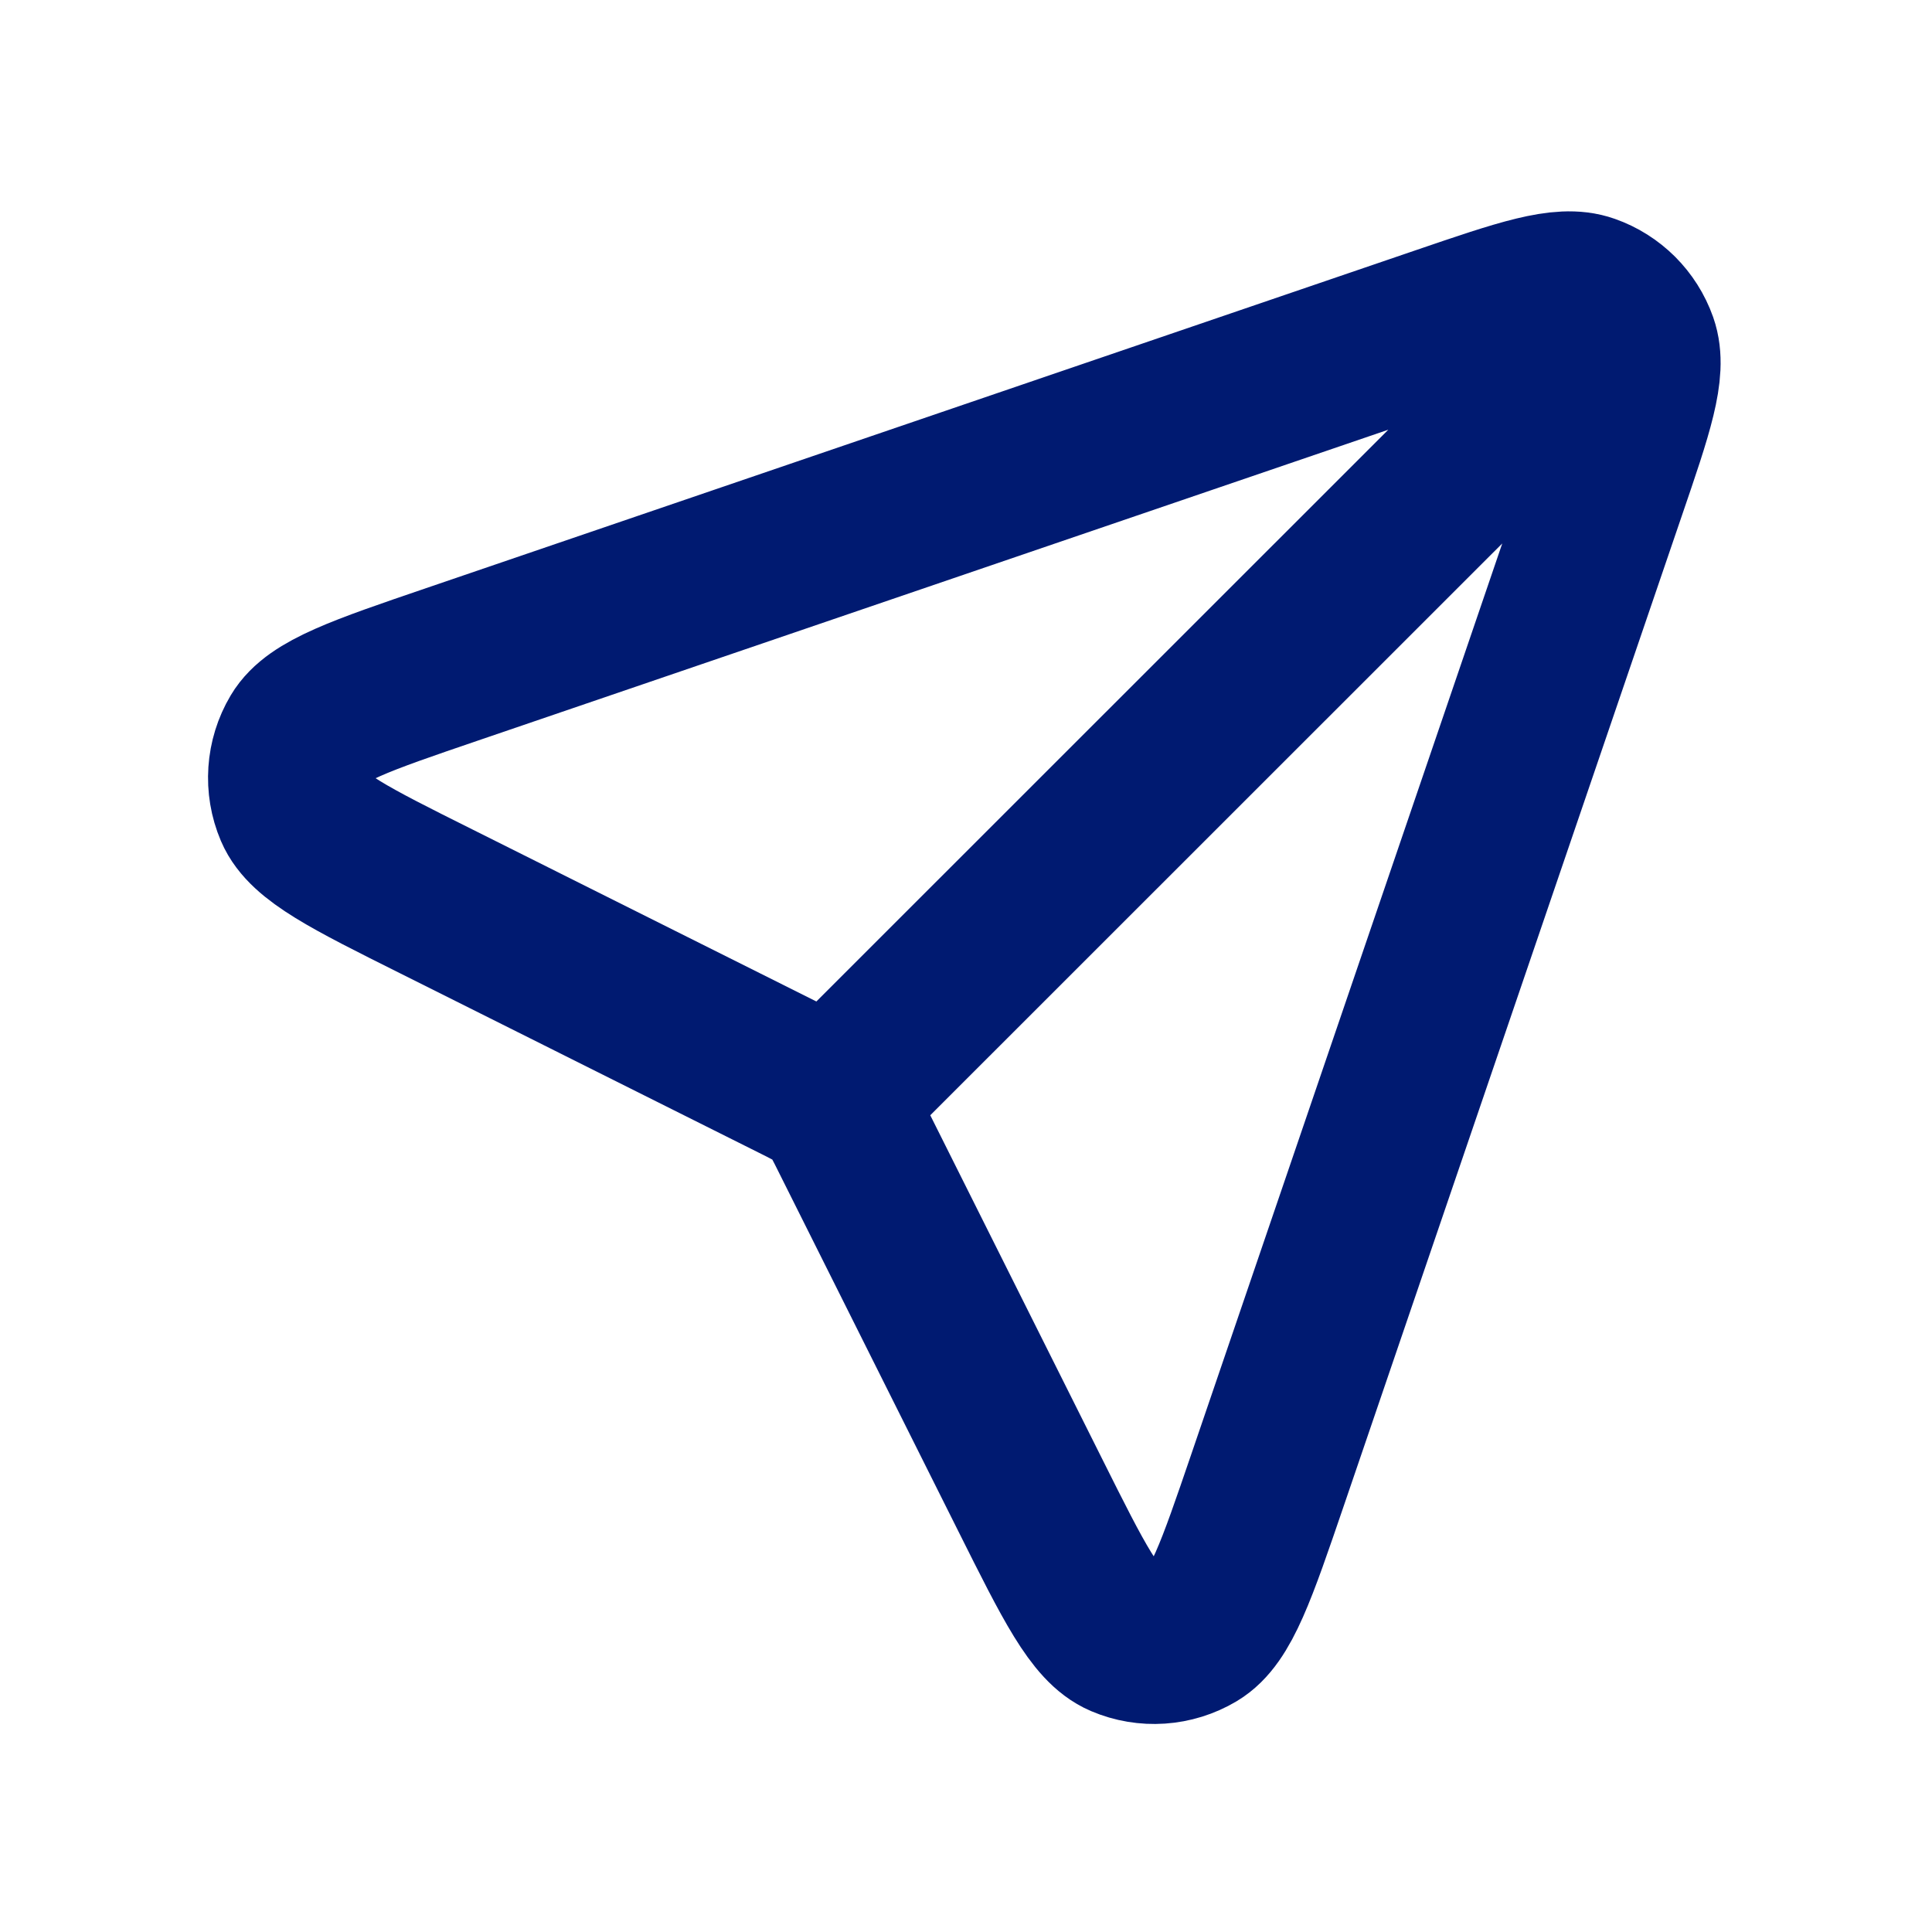
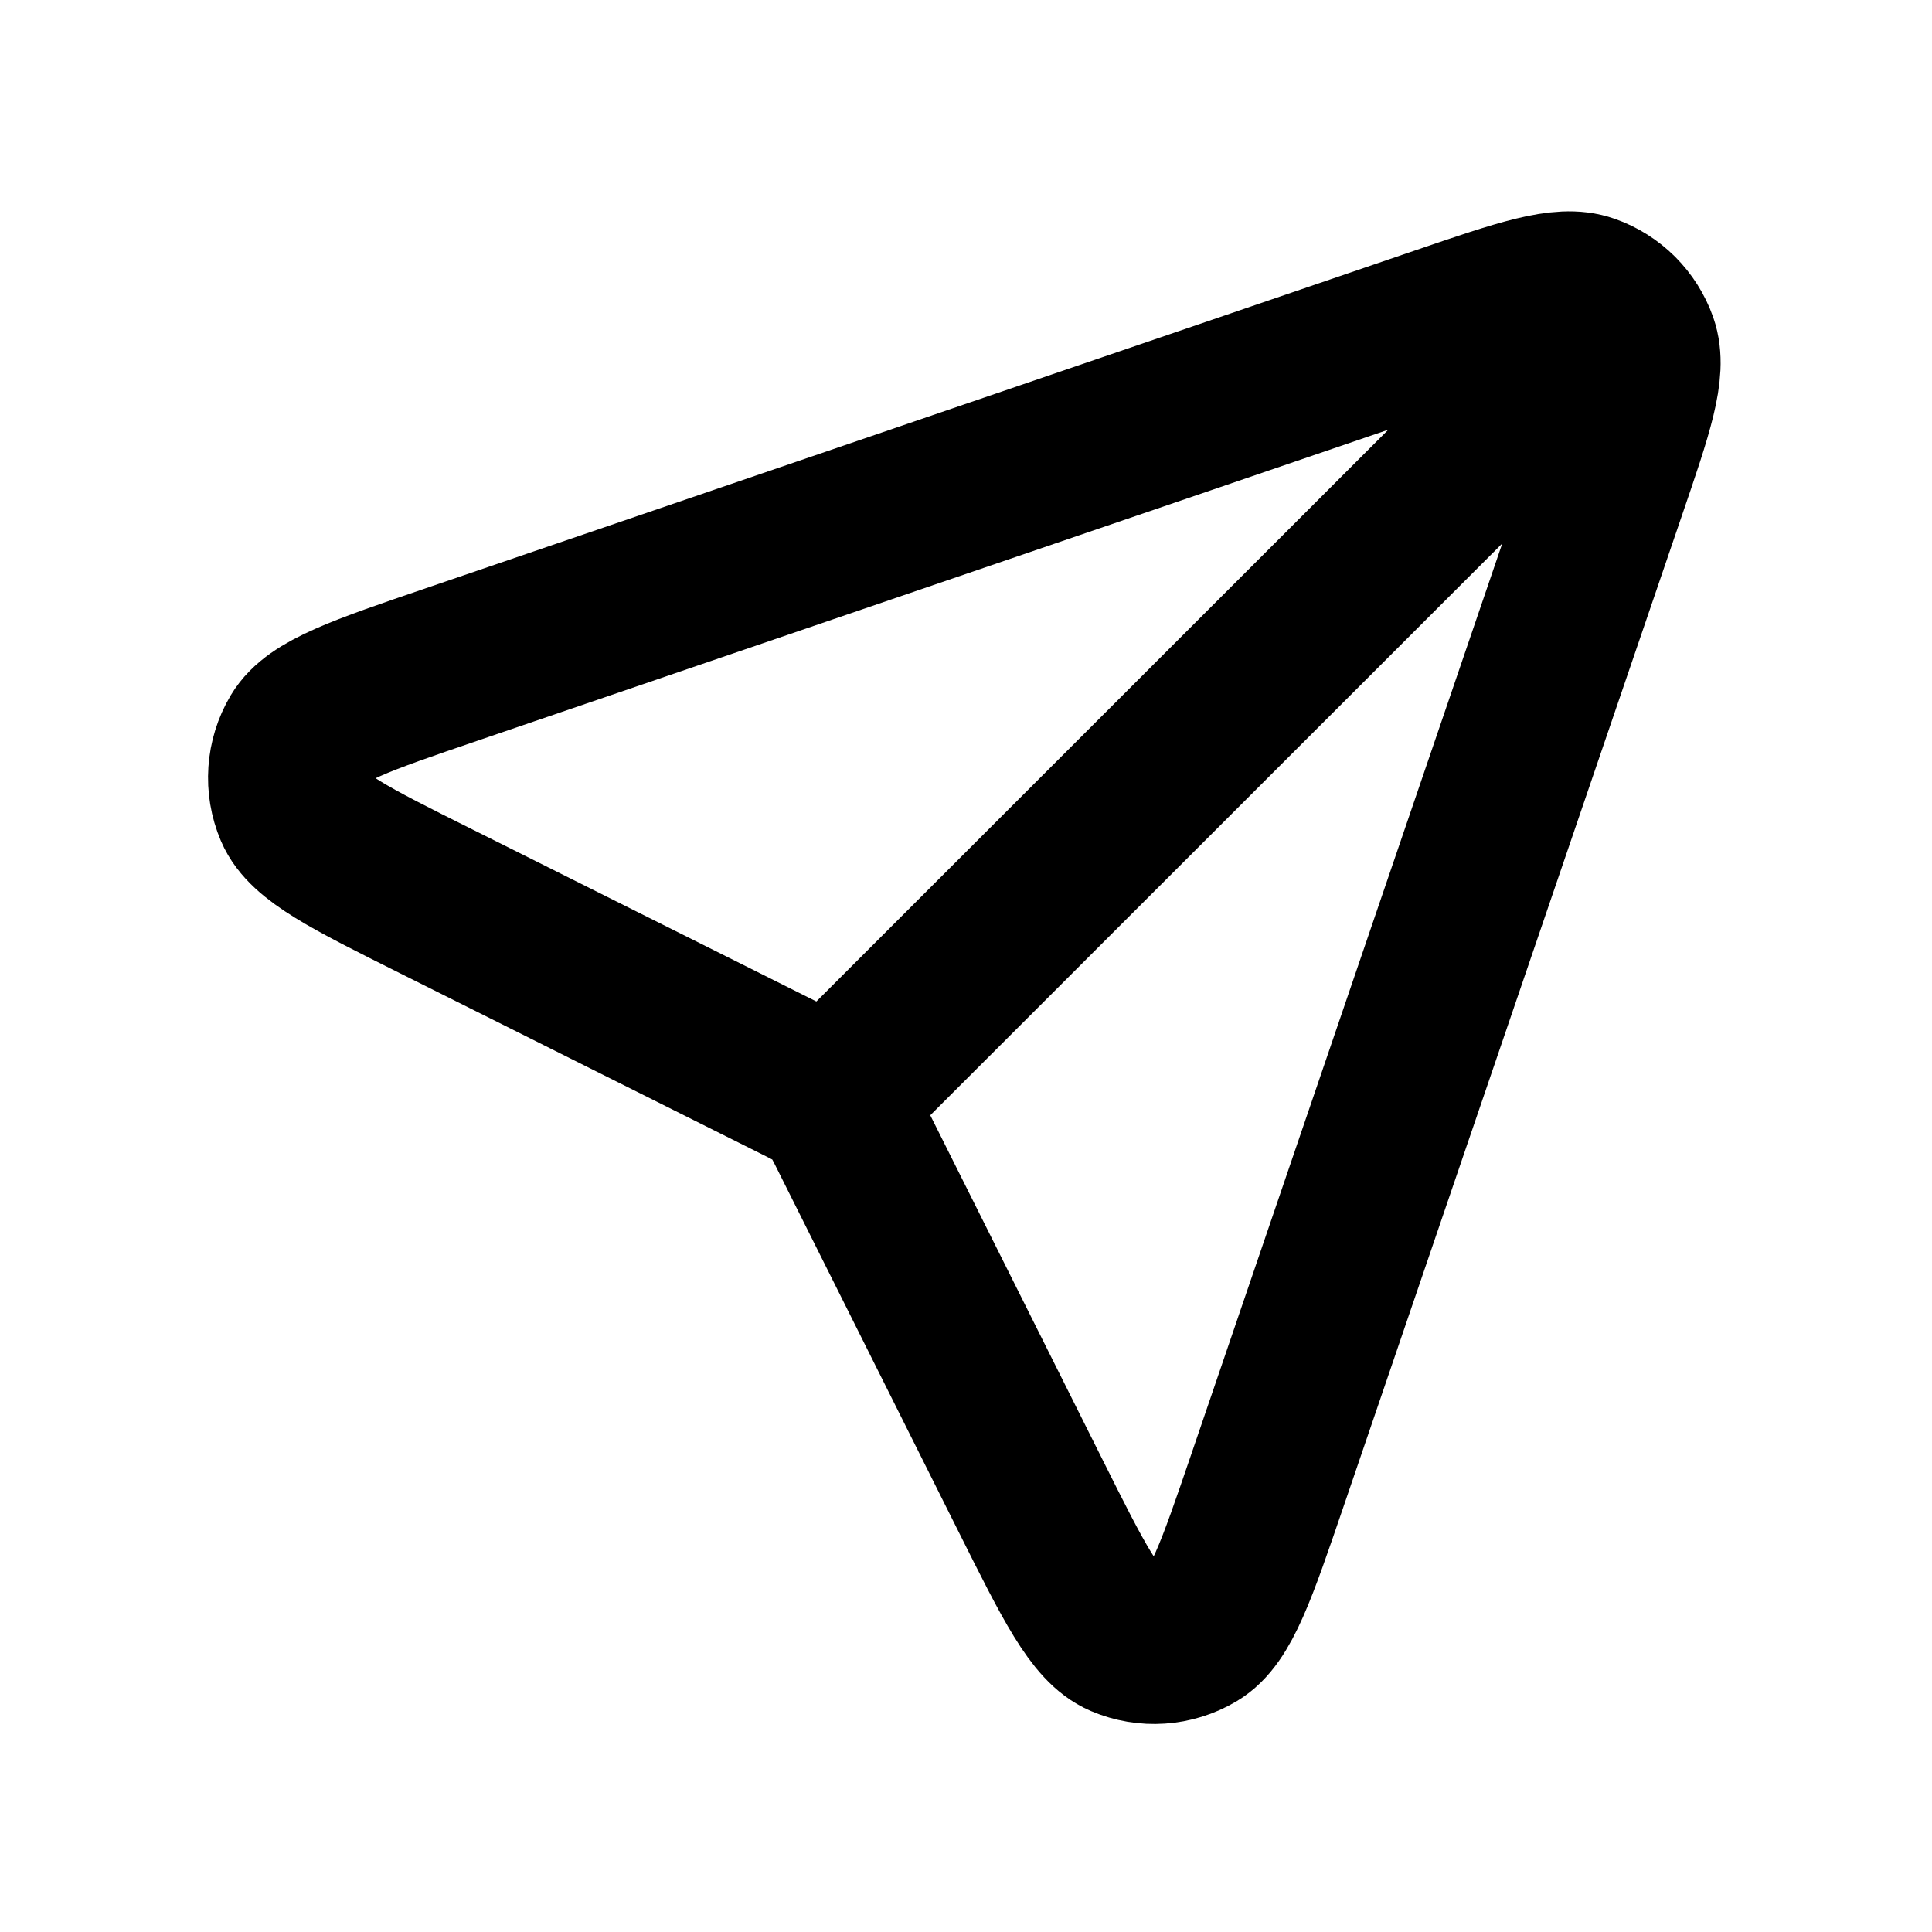
<svg xmlns="http://www.w3.org/2000/svg" width="800px" height="800px" viewBox="0 0 24 24" fill="none">
-   <path d="M10.301 13.695L20.102 3.897M10.579 14.136L12.802 18.58C13.339 19.654 13.607 20.192 13.946 20.336C14.239 20.461 14.575 20.438 14.849 20.275C15.165 20.087 15.359 19.518 15.747 18.382L19.946 6.084C20.285 5.094 20.453 4.599 20.338 4.271C20.237 3.986 20.013 3.762 19.728 3.662C19.401 3.546 18.905 3.715 17.915 4.053L5.618 8.252C4.481 8.64 3.913 8.834 3.725 9.15C3.562 9.424 3.539 9.76 3.664 10.054C3.808 10.392 4.345 10.661 5.419 11.197L9.864 13.42C10.041 13.508 10.13 13.553 10.206 13.612C10.274 13.664 10.335 13.725 10.388 13.793C10.447 13.87 10.491 13.959 10.579 14.136Z" stroke="#001a71" stroke-width="2" stroke-linecap="round" stroke-linejoin="round" />
+   <path d="M10.301 13.695L20.102 3.897M10.579 14.136L12.802 18.58C13.339 19.654 13.607 20.192 13.946 20.336C14.239 20.461 14.575 20.438 14.849 20.275C15.165 20.087 15.359 19.518 15.747 18.382L19.946 6.084C20.285 5.094 20.453 4.599 20.338 4.271C20.237 3.986 20.013 3.762 19.728 3.662C19.401 3.546 18.905 3.715 17.915 4.053L5.618 8.252C4.481 8.64 3.913 8.834 3.725 9.15C3.562 9.424 3.539 9.76 3.664 10.054C3.808 10.392 4.345 10.661 5.419 11.197L9.864 13.42C10.041 13.508 10.13 13.553 10.206 13.612C10.274 13.664 10.335 13.725 10.388 13.793C10.447 13.87 10.491 13.959 10.579 14.136Z" stroke="#000" stroke-width="2" stroke-linecap="round" stroke-linejoin="round" />
</svg>
